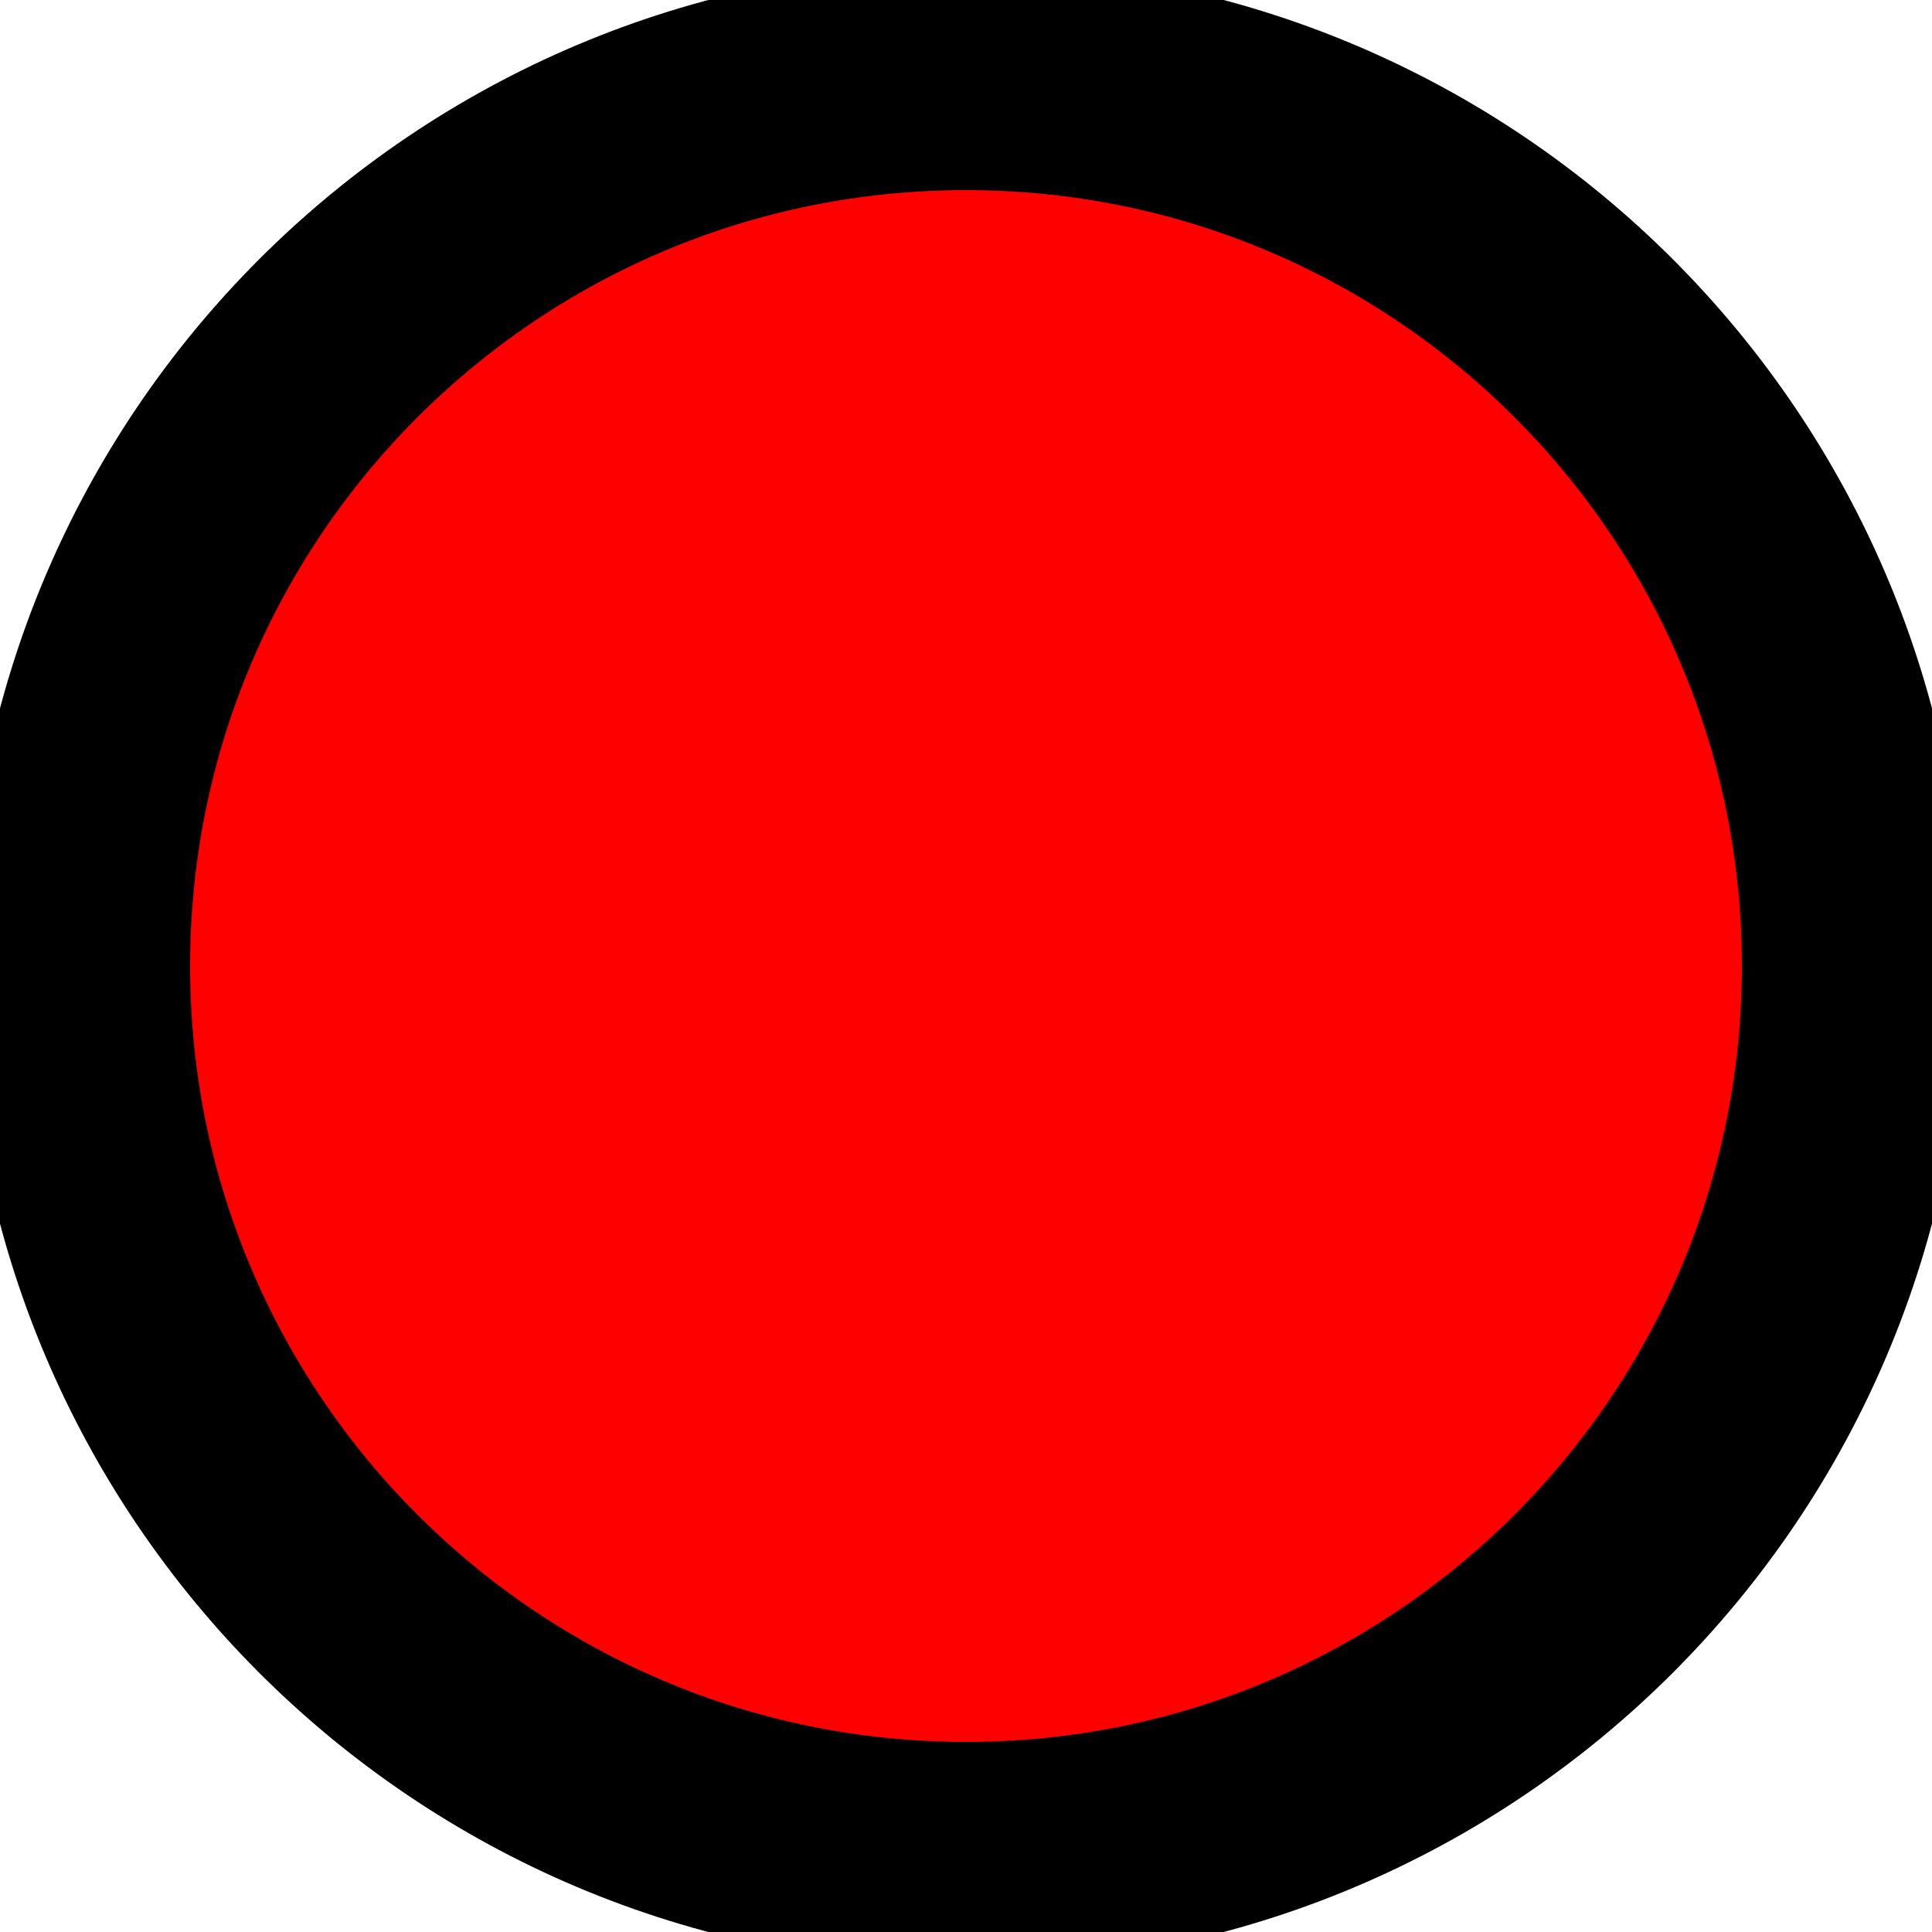
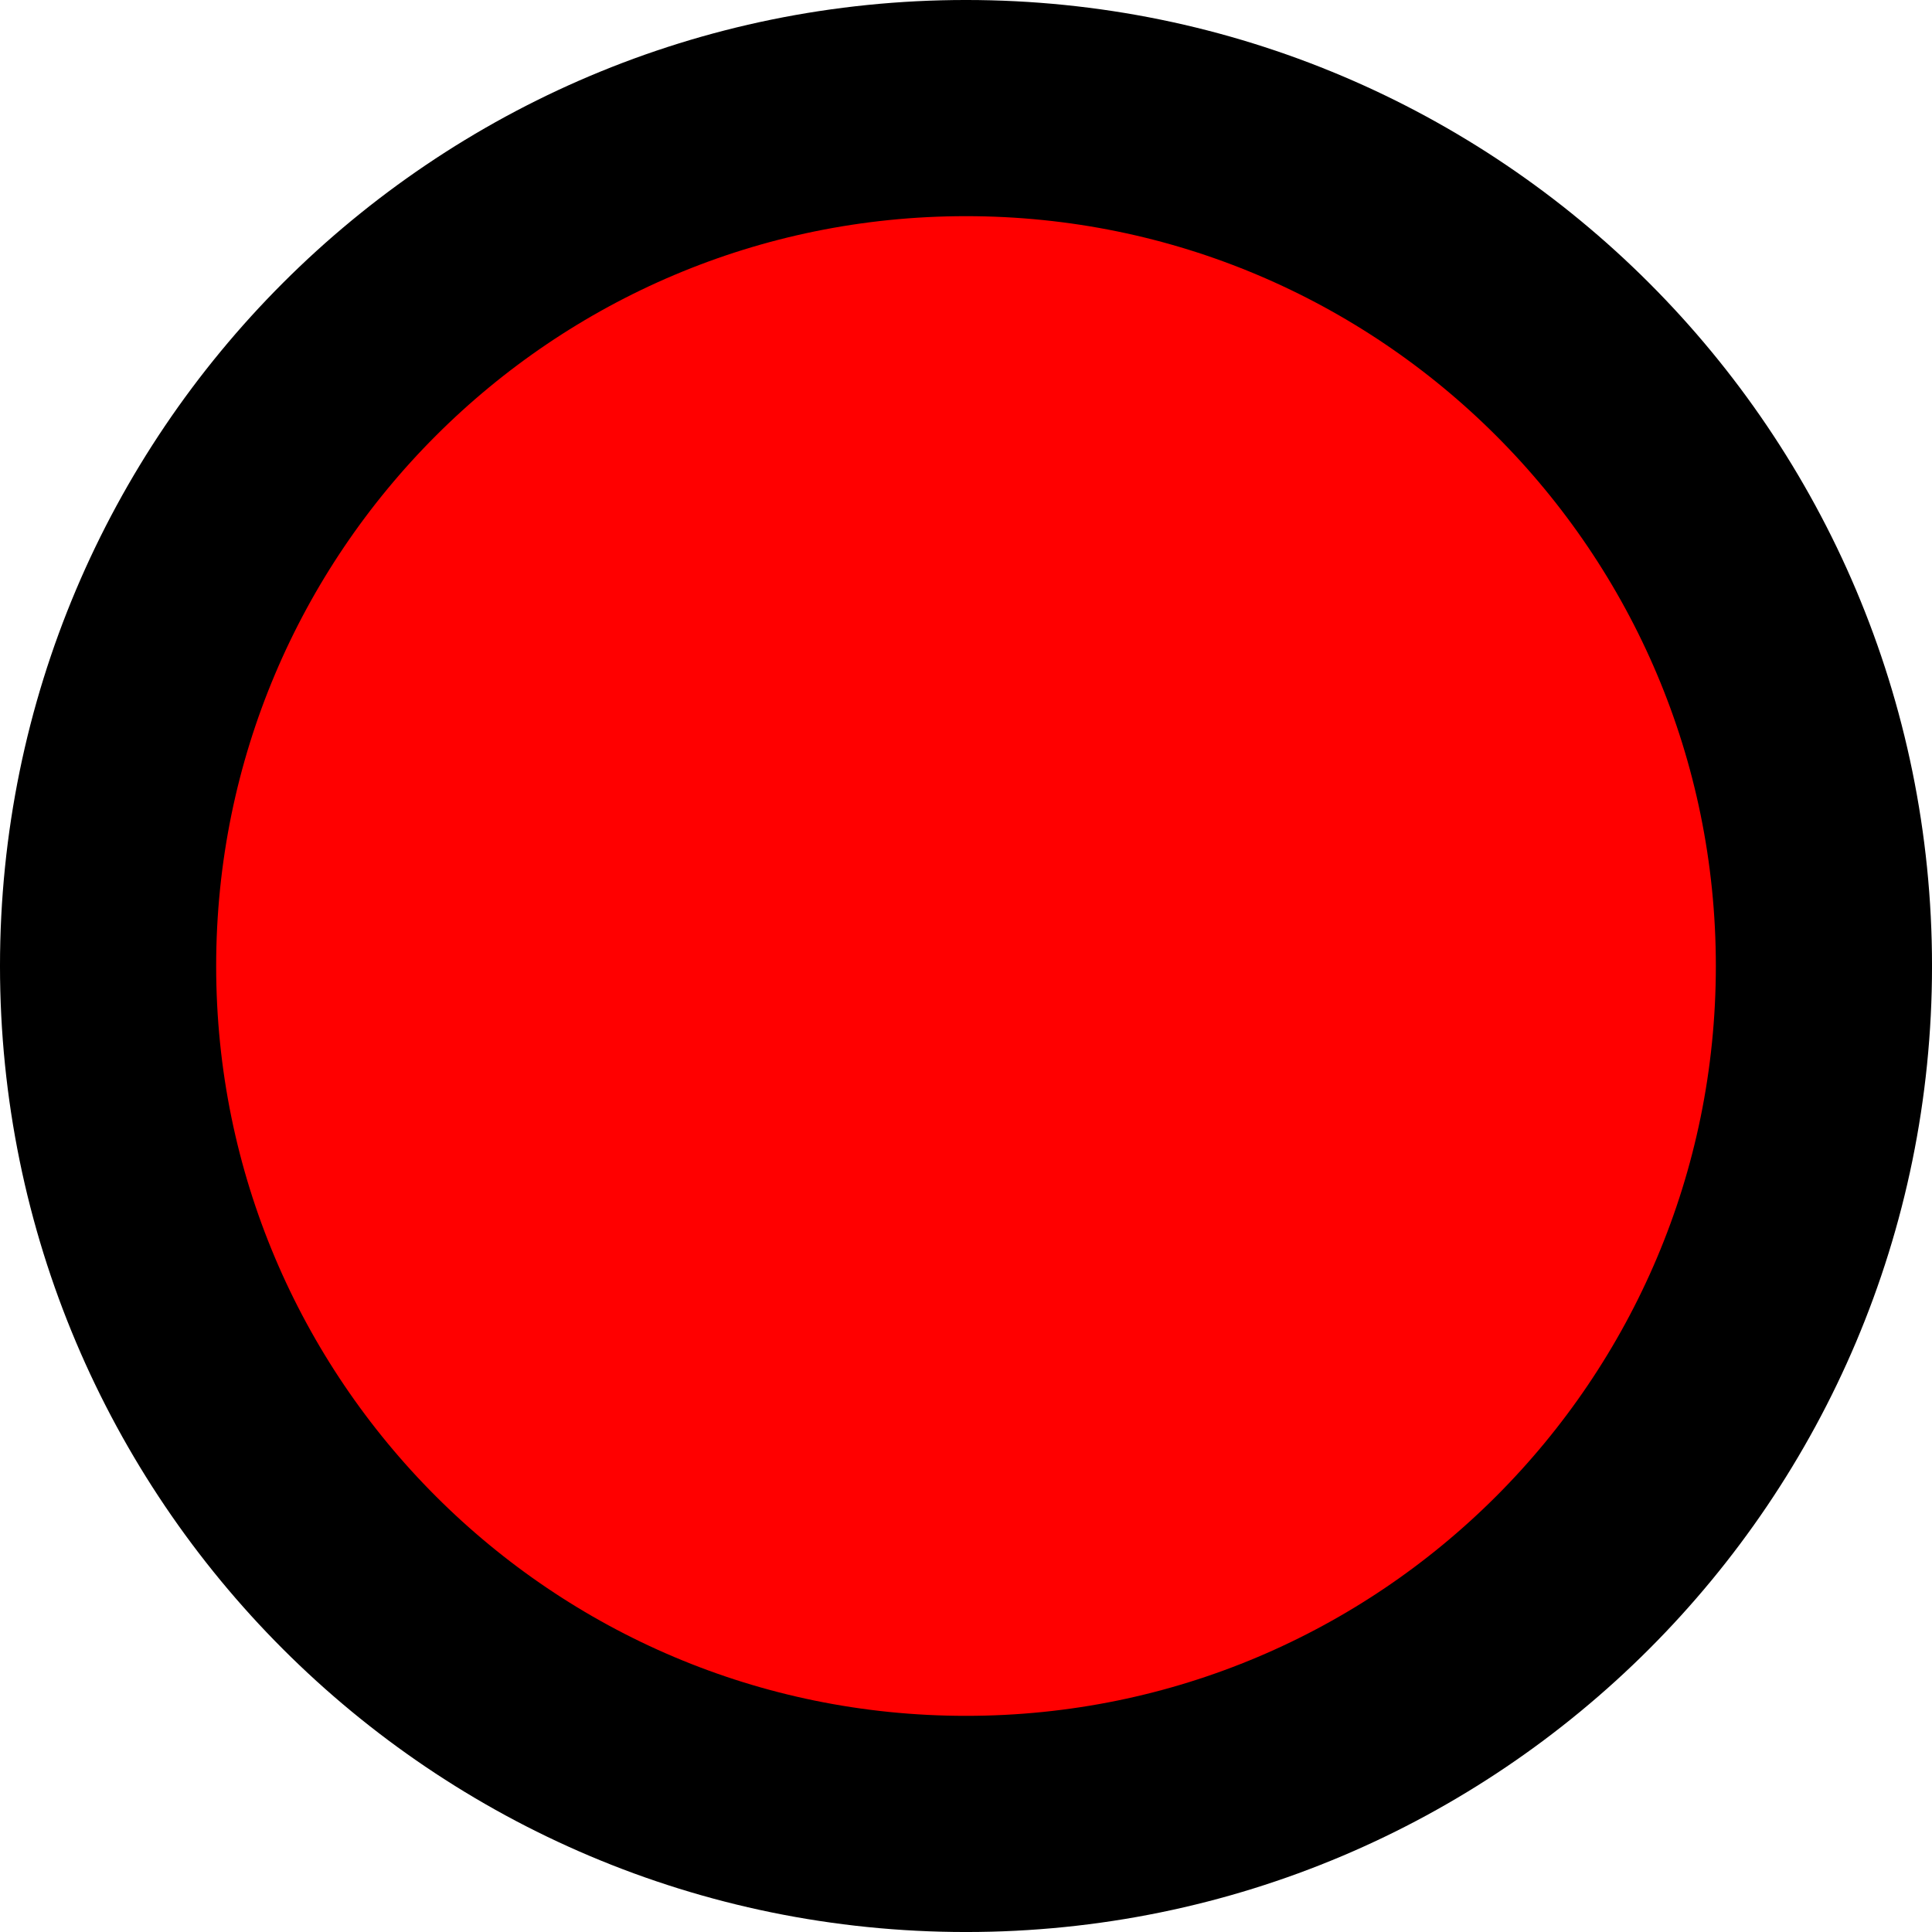
- <svg xmlns="http://www.w3.org/2000/svg" width="86.375mm" height="86.375mm" viewBox="0 0 86.375 86.375" version="1.1" id="svg8">
+ <svg xmlns="http://www.w3.org/2000/svg" width="89.375mm" height="89.375mm" viewBox="0 0 89.375 89.375" version="1.1" id="svg8">
  <defs id="defs2" />
-   <g id="layer1" transform="translate(-25.60416,-67.09225)">
+   <g id="layer1" transform="translate(-24.10416,-65.59225)">
    <circle style="opacity:1;fill:#ff0000;fill-opacity:1;stroke:#000000;stroke-width:10;stroke-linejoin:round;stroke-miterlimit:4;stroke-dasharray:none;stroke-opacity:1" id="path4518" cx="68.792" cy="110.28" r="39.688" />
  </g>
</svg>
